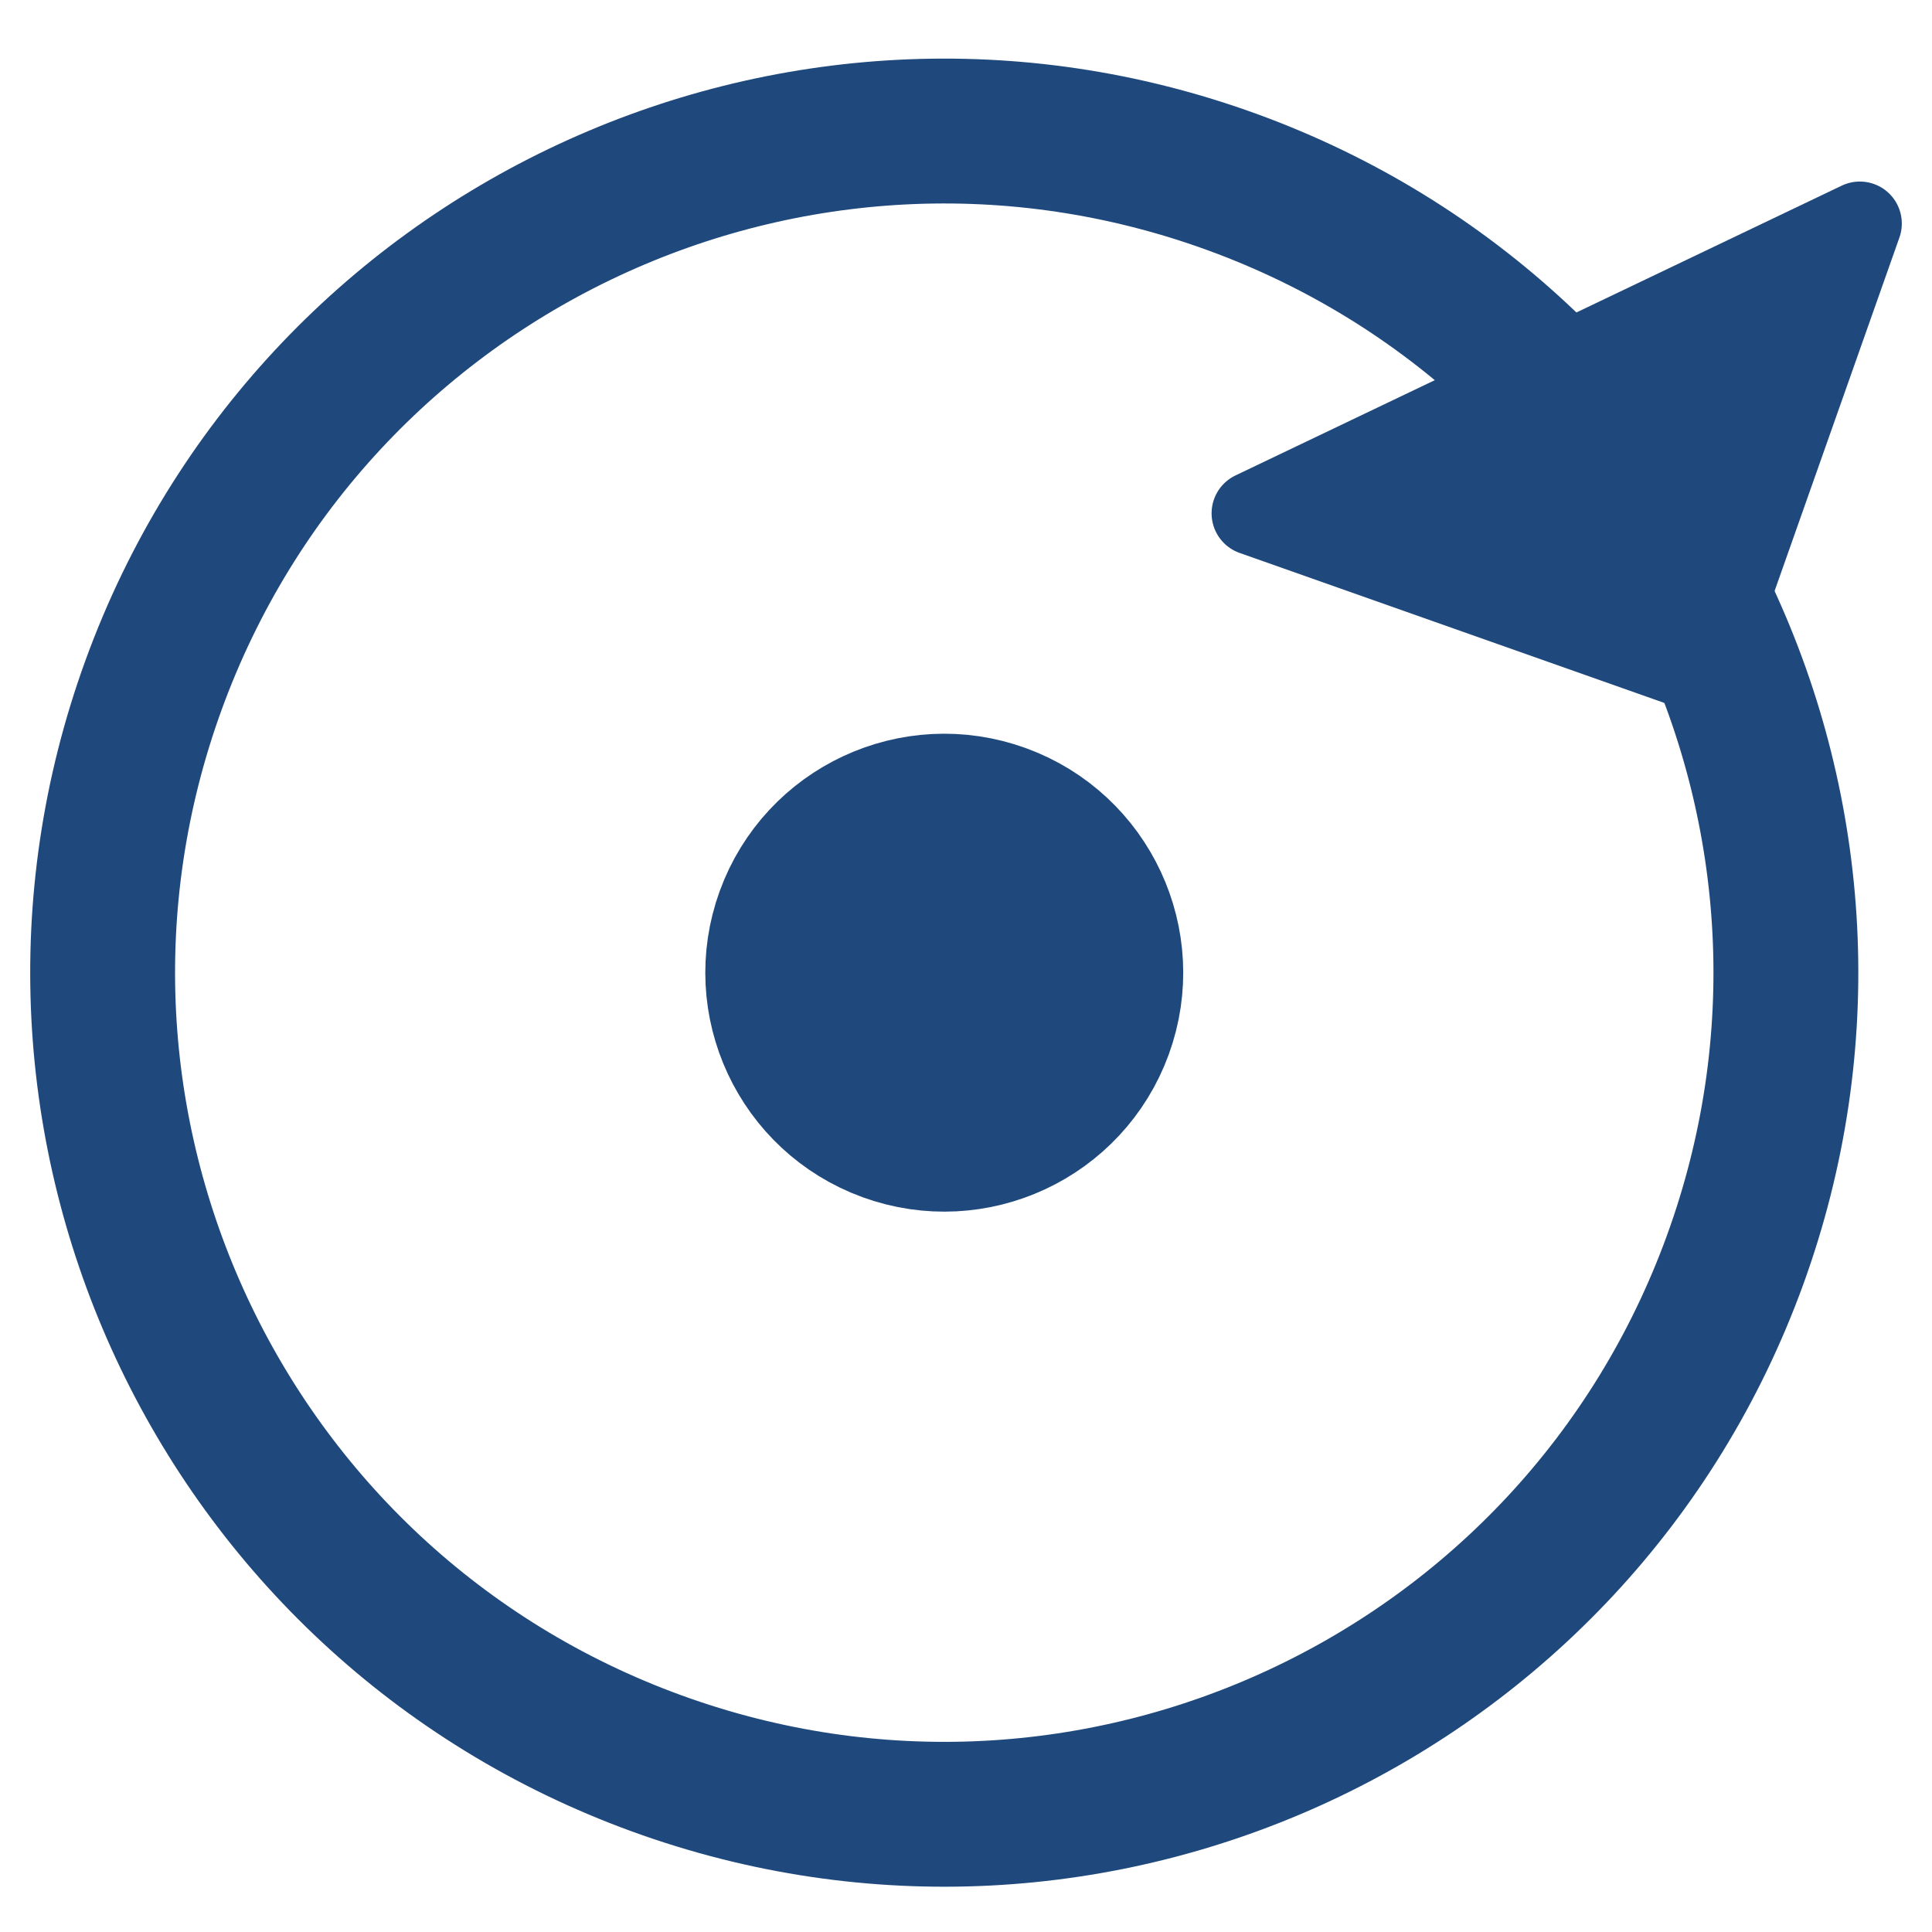
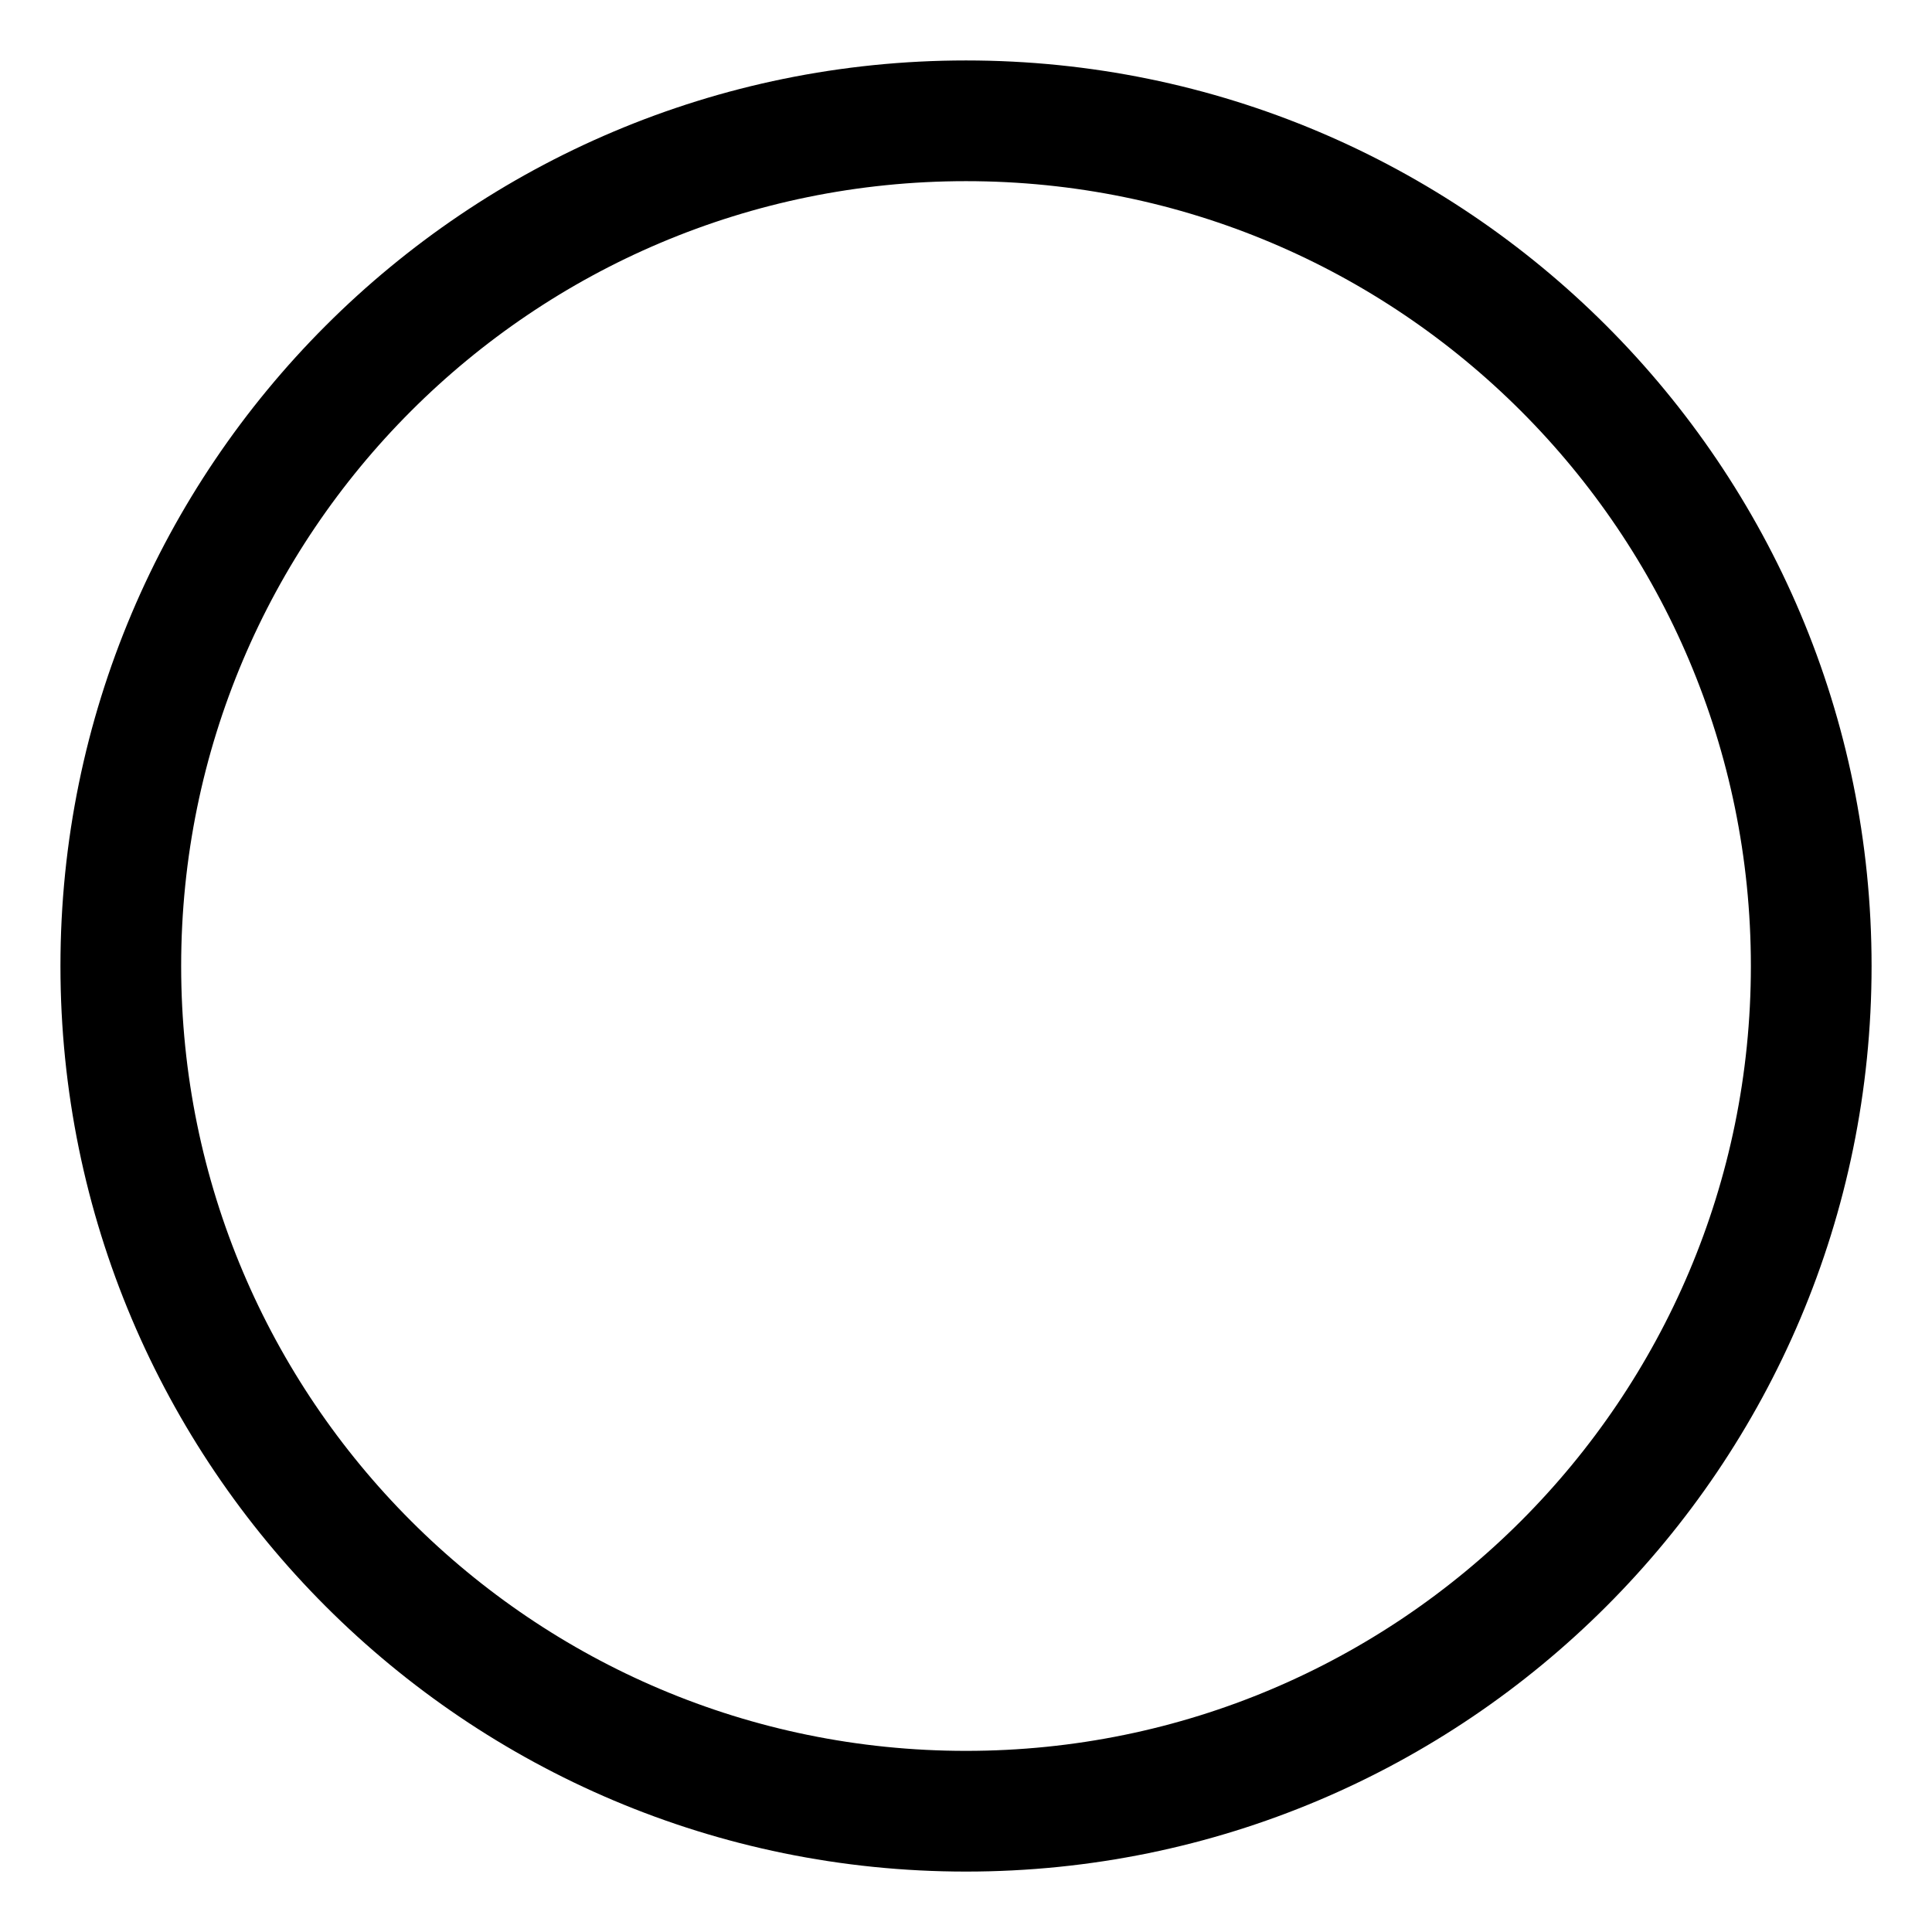
- <svg xmlns="http://www.w3.org/2000/svg" width="64" height="64" id="svg2" version="1.1">
+ <svg xmlns="http://www.w3.org/2000/svg" height="16" id="svg2" version="1.1" width="16">
  <defs id="defs4" />
-   <g id="layer1" transform="translate(0,-988.3622)">
-     <g id="g3002" transform="matrix(-0.3706786,1.018431,-1.018431,-0.3706786,1082.888,1364.848)">
-       <path id="path3786-7" d="m 2.284,1001.965 14.661,14.383 -0.139,-14.522 z" style="fill:#1f497d;fill-opacity:1;stroke:#1f497d;stroke-width:2.567;stroke-linecap:butt;stroke-linejoin:round;stroke-miterlimit:4;stroke-opacity:1;stroke-dasharray:none" />
-       <path transform="matrix(1.475888,0,0,1.475888,-148.8873,1024.371)" d="m 140.916,-2.67 c 0,9.624 -7.801,17.425 -17.425,17.425 -9.624,0 -17.425,-7.801 -17.425,-17.425 0,-9.624 7.801,-17.425 17.425,-17.425 9.624,0 17.425,7.801 17.425,17.425 z" id="path3895" style="fill:none;stroke:#1f497d;stroke-width:3;stroke-linecap:round;stroke-linejoin:round;stroke-miterlimit:4;stroke-opacity:1;stroke-dasharray:none;stroke-dashoffset:0" />
-       <path transform="matrix(1.526823,0,0,1.526823,-156.3341,1024.122)" d="m 127.532,-2.418 c 0,1.813 -1.47,3.283 -3.283,3.283 -1.813,0 -3.283,-1.47 -3.283,-3.283 0,-1.813 1.47,-3.283 3.283,-3.283 1.813,0 3.283,1.47 3.283,3.283 z" id="path4405" style="fill:#1f497d;fill-opacity:1;stroke:#1f497d;stroke-width:3;stroke-linecap:round;stroke-linejoin:round;stroke-miterlimit:4;stroke-opacity:1;stroke-dasharray:none;stroke-dashoffset:0" />
-     </g>
+   <g id="layer1" transform="translate(0,-1036.362)">
+     <path d="m -6.741,0.487 a 6.54,6.54 0 1 1 -13.08,0 6.54,6.54 0 1 1 13.08,0 z" id="path2983" style="fill:#000000;fill-opacity:0;stroke:#000000;stroke-width:0.934;stroke-miterlimit:4;stroke-opacity:1;stroke-dasharray:none" transform="matrix(1.070285,0,0,1.070285,22.21458,1043.841)" />
  </g>
</svg>
